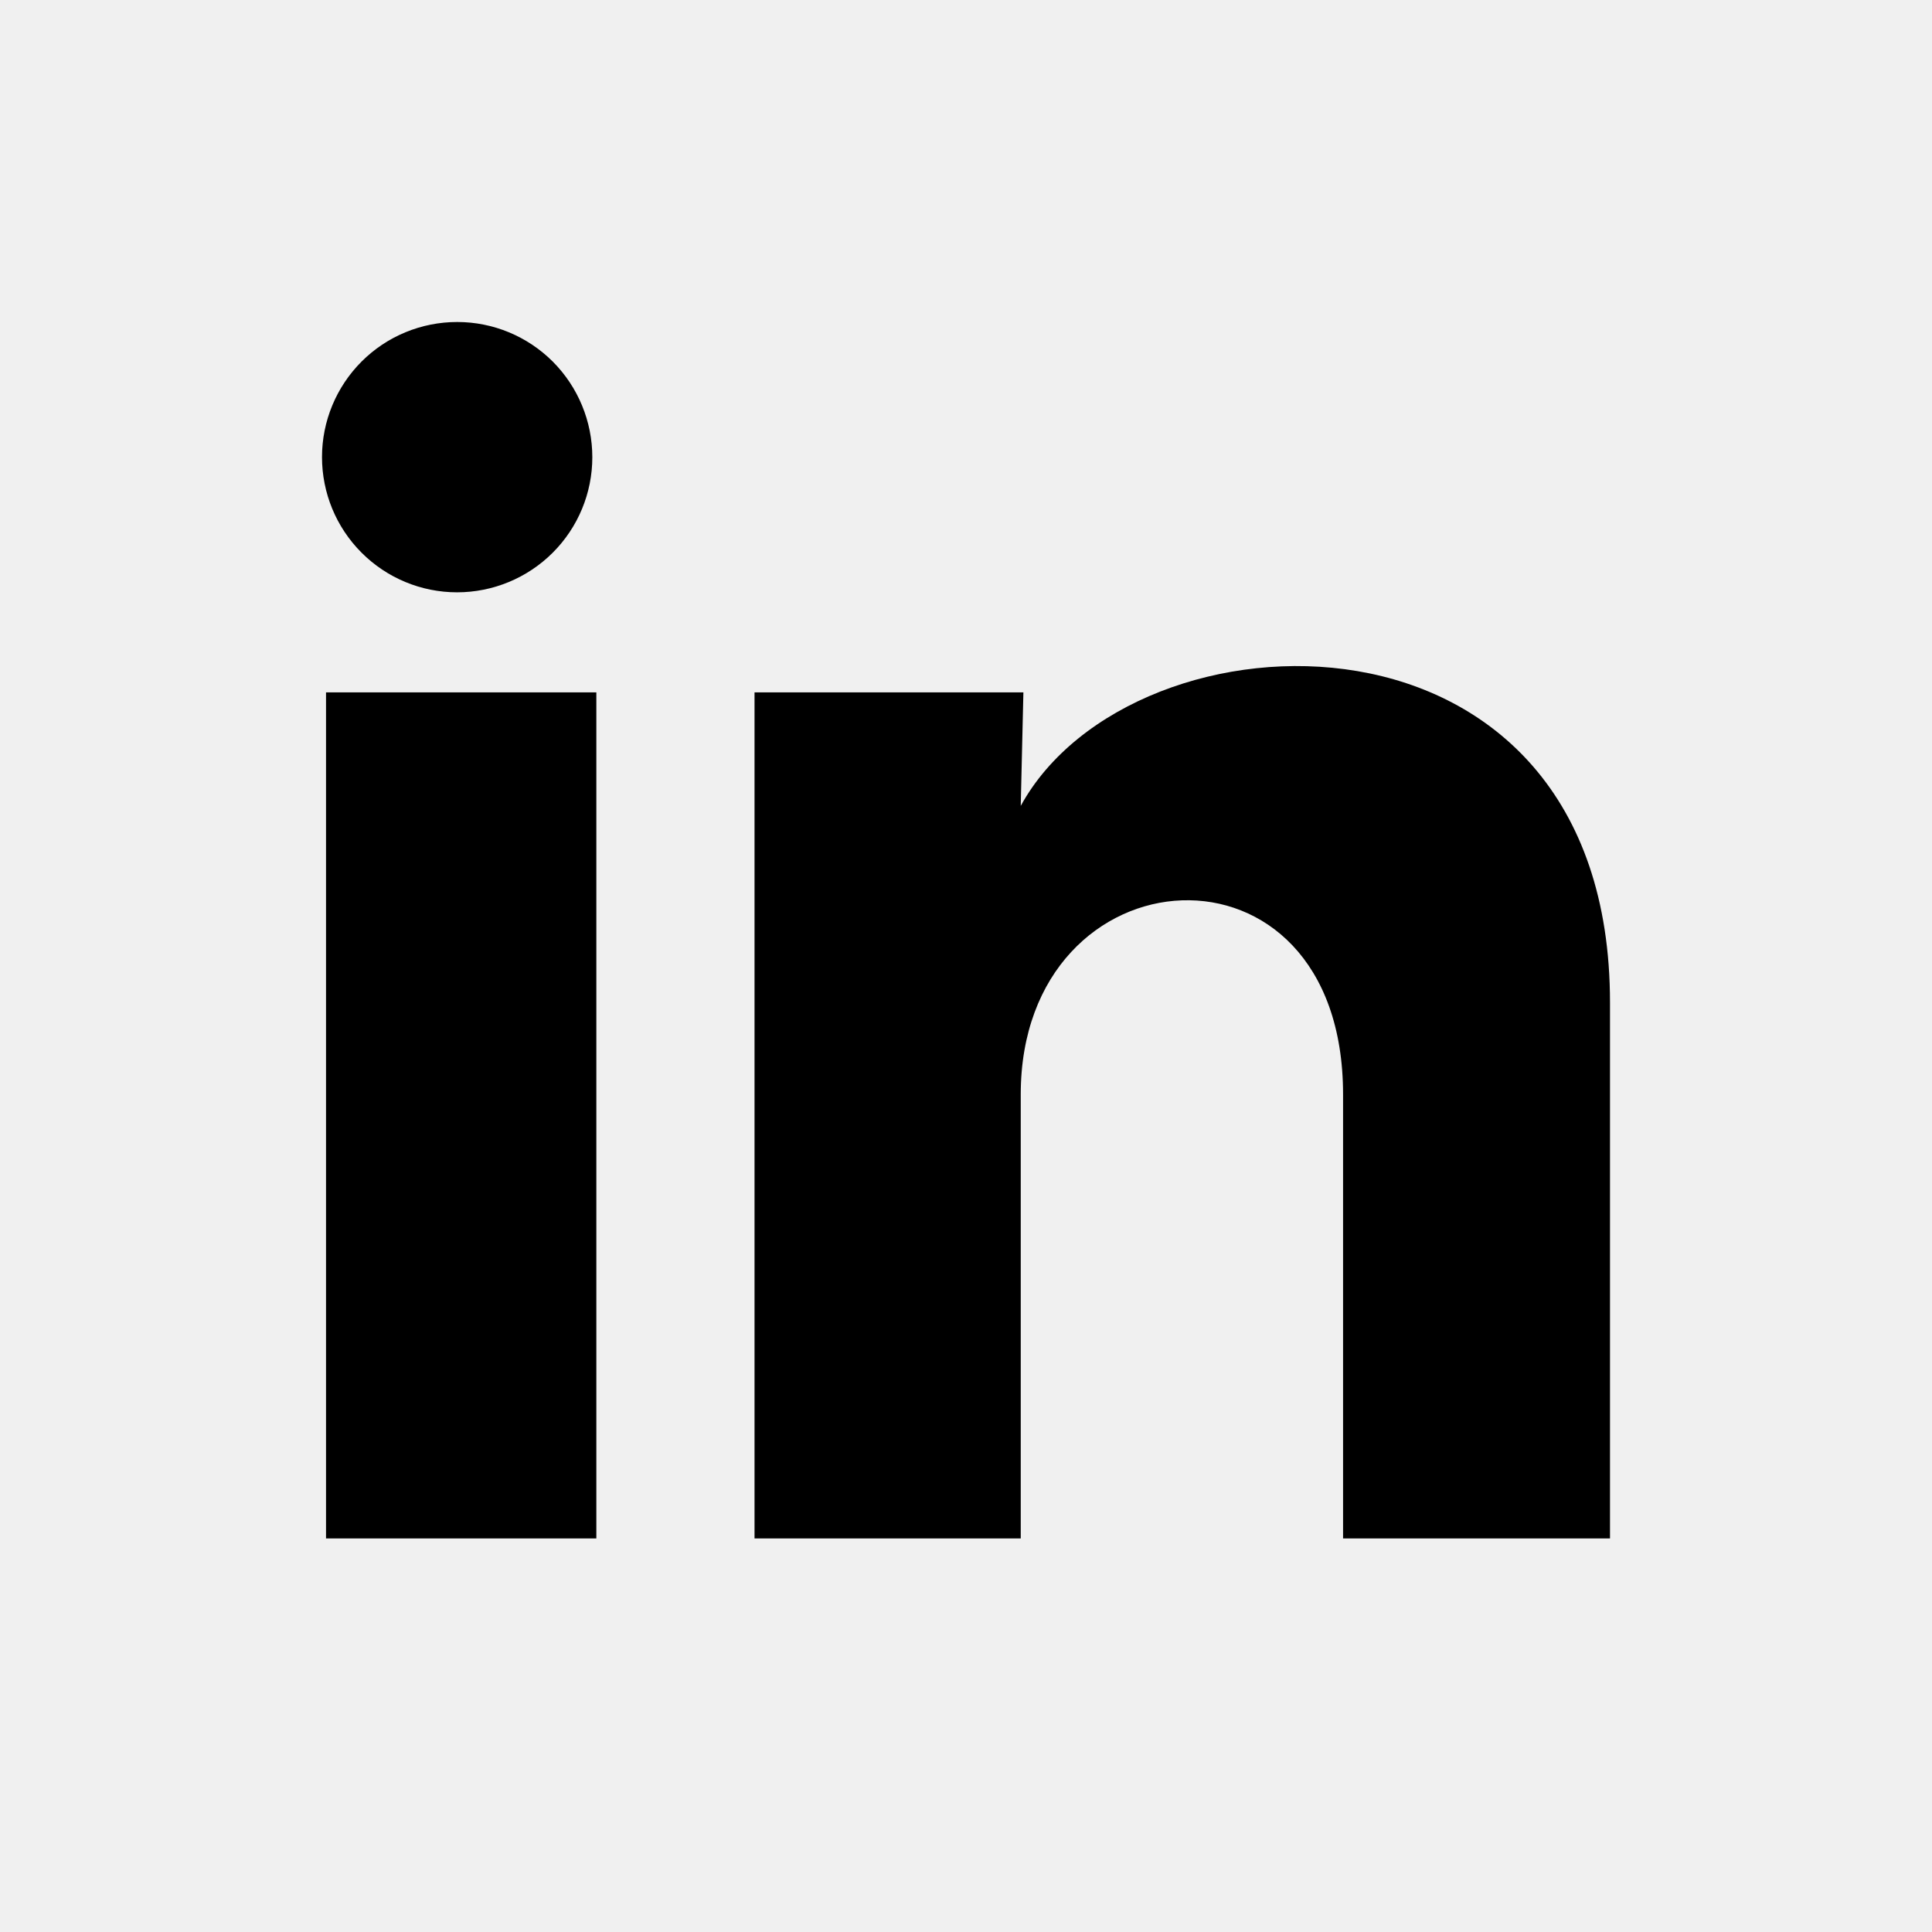
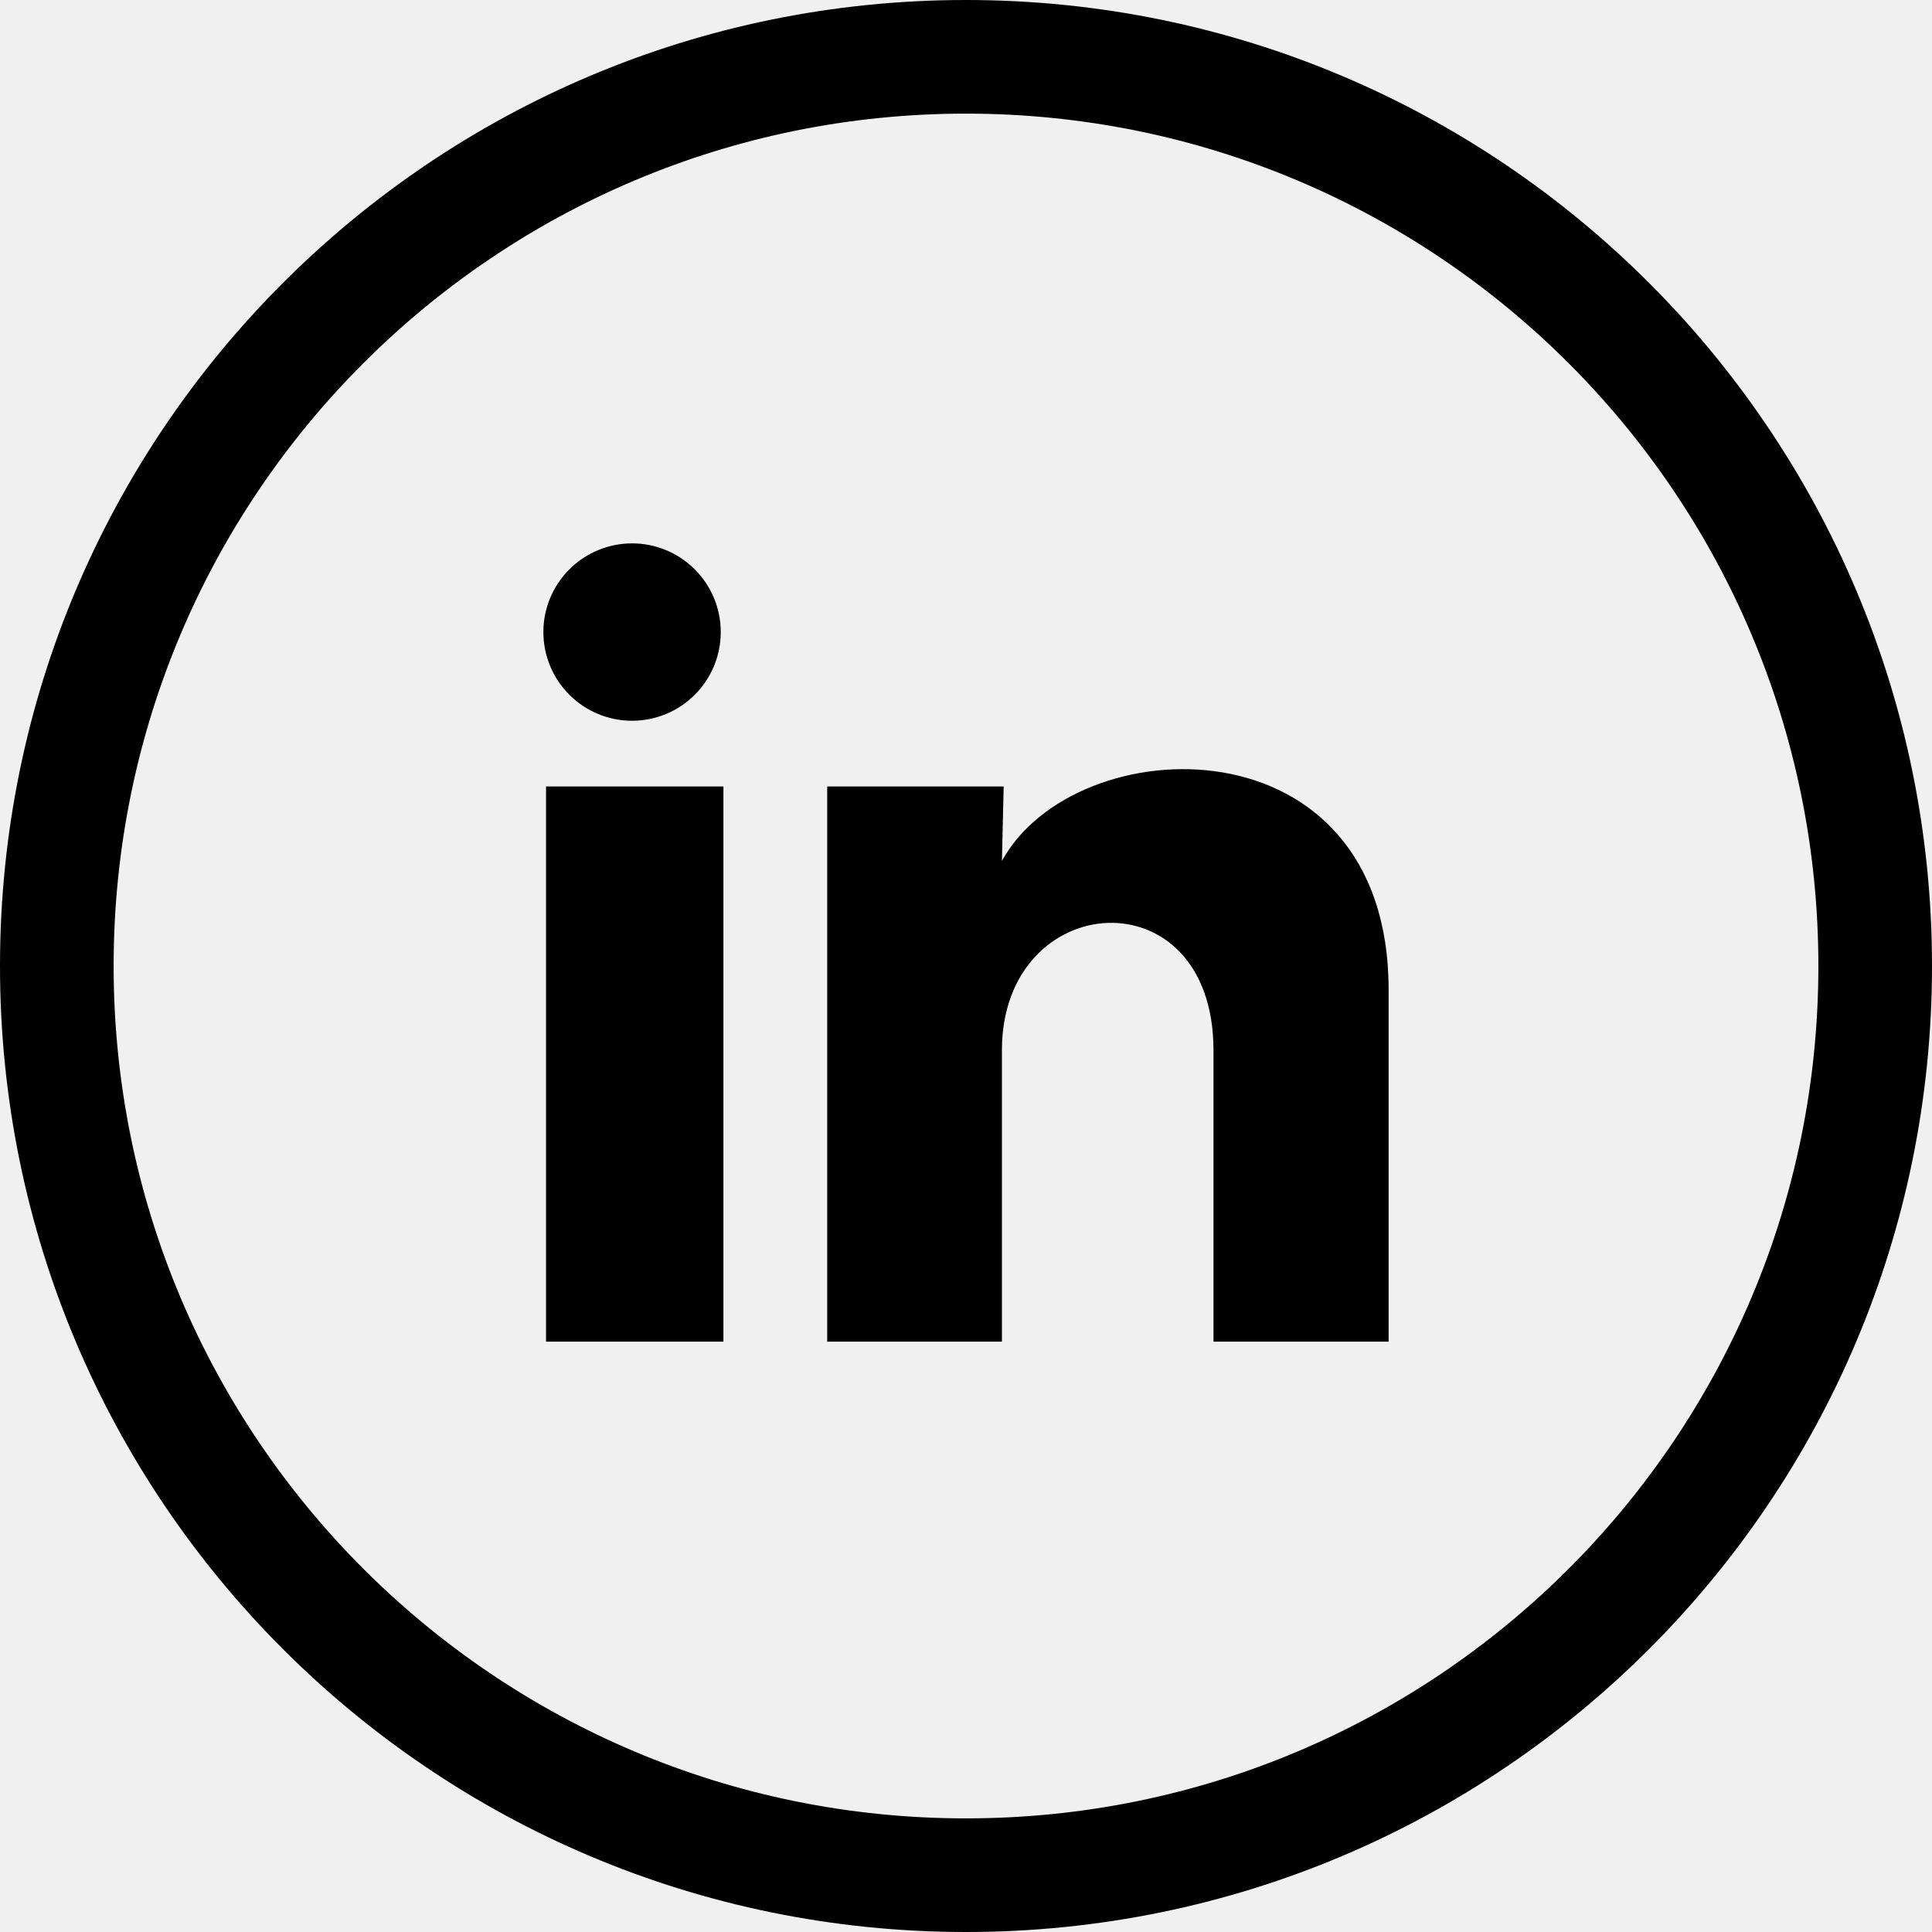
- <svg xmlns="http://www.w3.org/2000/svg" width="24" height="24" viewBox="0 0 24 24" fill="none">
-   <path d="M7.358 5.68C7.358 6.125 7.181 6.552 6.865 6.867C6.55 7.181 6.123 7.358 5.678 7.358C5.233 7.358 4.806 7.181 4.491 6.865C4.176 6.55 4 6.123 4 5.678C4 5.233 4.177 4.806 4.492 4.491C4.807 4.176 5.234 4 5.68 4C6.125 4 6.552 4.177 6.867 4.492C7.181 4.807 7.358 5.234 7.358 5.68ZM7.408 8.601H4.05V19.111H7.408V8.601ZM12.713 8.601H9.373V19.111H12.68V13.596C12.68 10.523 16.684 10.238 16.684 13.596V19.111H20V12.454C20 7.275 14.073 7.468 12.68 10.011L12.713 8.601Z" fill="black" />
+ <svg xmlns="http://www.w3.org/2000/svg" width="32" height="32" viewBox="0 0 32 32" fill="none">
+   <g clip-path="url(#clip0_2137_28210)">
+     <path fill-rule="evenodd" clip-rule="evenodd" d="M16 1.882C8.203 1.882 1.882 8.203 1.882 16C1.882 23.797 8.203 30.118 16 30.118C23.797 30.118 30.118 23.797 30.118 16C30.118 8.203 23.797 1.882 16 1.882ZM0 16C0 7.163 7.163 0 16 0C24.837 0 32 7.163 32 16C32 24.837 24.837 32 16 32C7.163 32 0 24.837 0 16Z" fill="black" />
+     <path d="M11.938 10.47C11.938 10.859 11.783 11.233 11.507 11.508C11.232 11.784 10.858 11.938 10.468 11.938C10.079 11.938 9.705 11.783 9.43 11.507C9.154 11.232 9 10.858 9 10.468C9 10.079 9.155 9.705 9.431 9.43C9.706 9.154 10.08 9 10.47 9C10.859 9 11.233 9.155 11.508 9.431C11.784 9.706 11.938 10.08 11.938 10.47ZM11.982 13.026H9.044V22.222H11.982V13.026ZM16.624 13.026H13.701V22.222H16.595V17.396C16.595 14.708 20.099 14.458 20.099 17.396V22.222H23V16.397C23 11.865 17.814 12.034 16.595 14.26L16.624 13.026Z" fill="black" />
+   </g>
+   <defs>
+     <clipPath id="clip0_2137_28210">
+       <rect width="32" height="32" fill="white" />
+     </clipPath>
+   </defs>
</svg>
